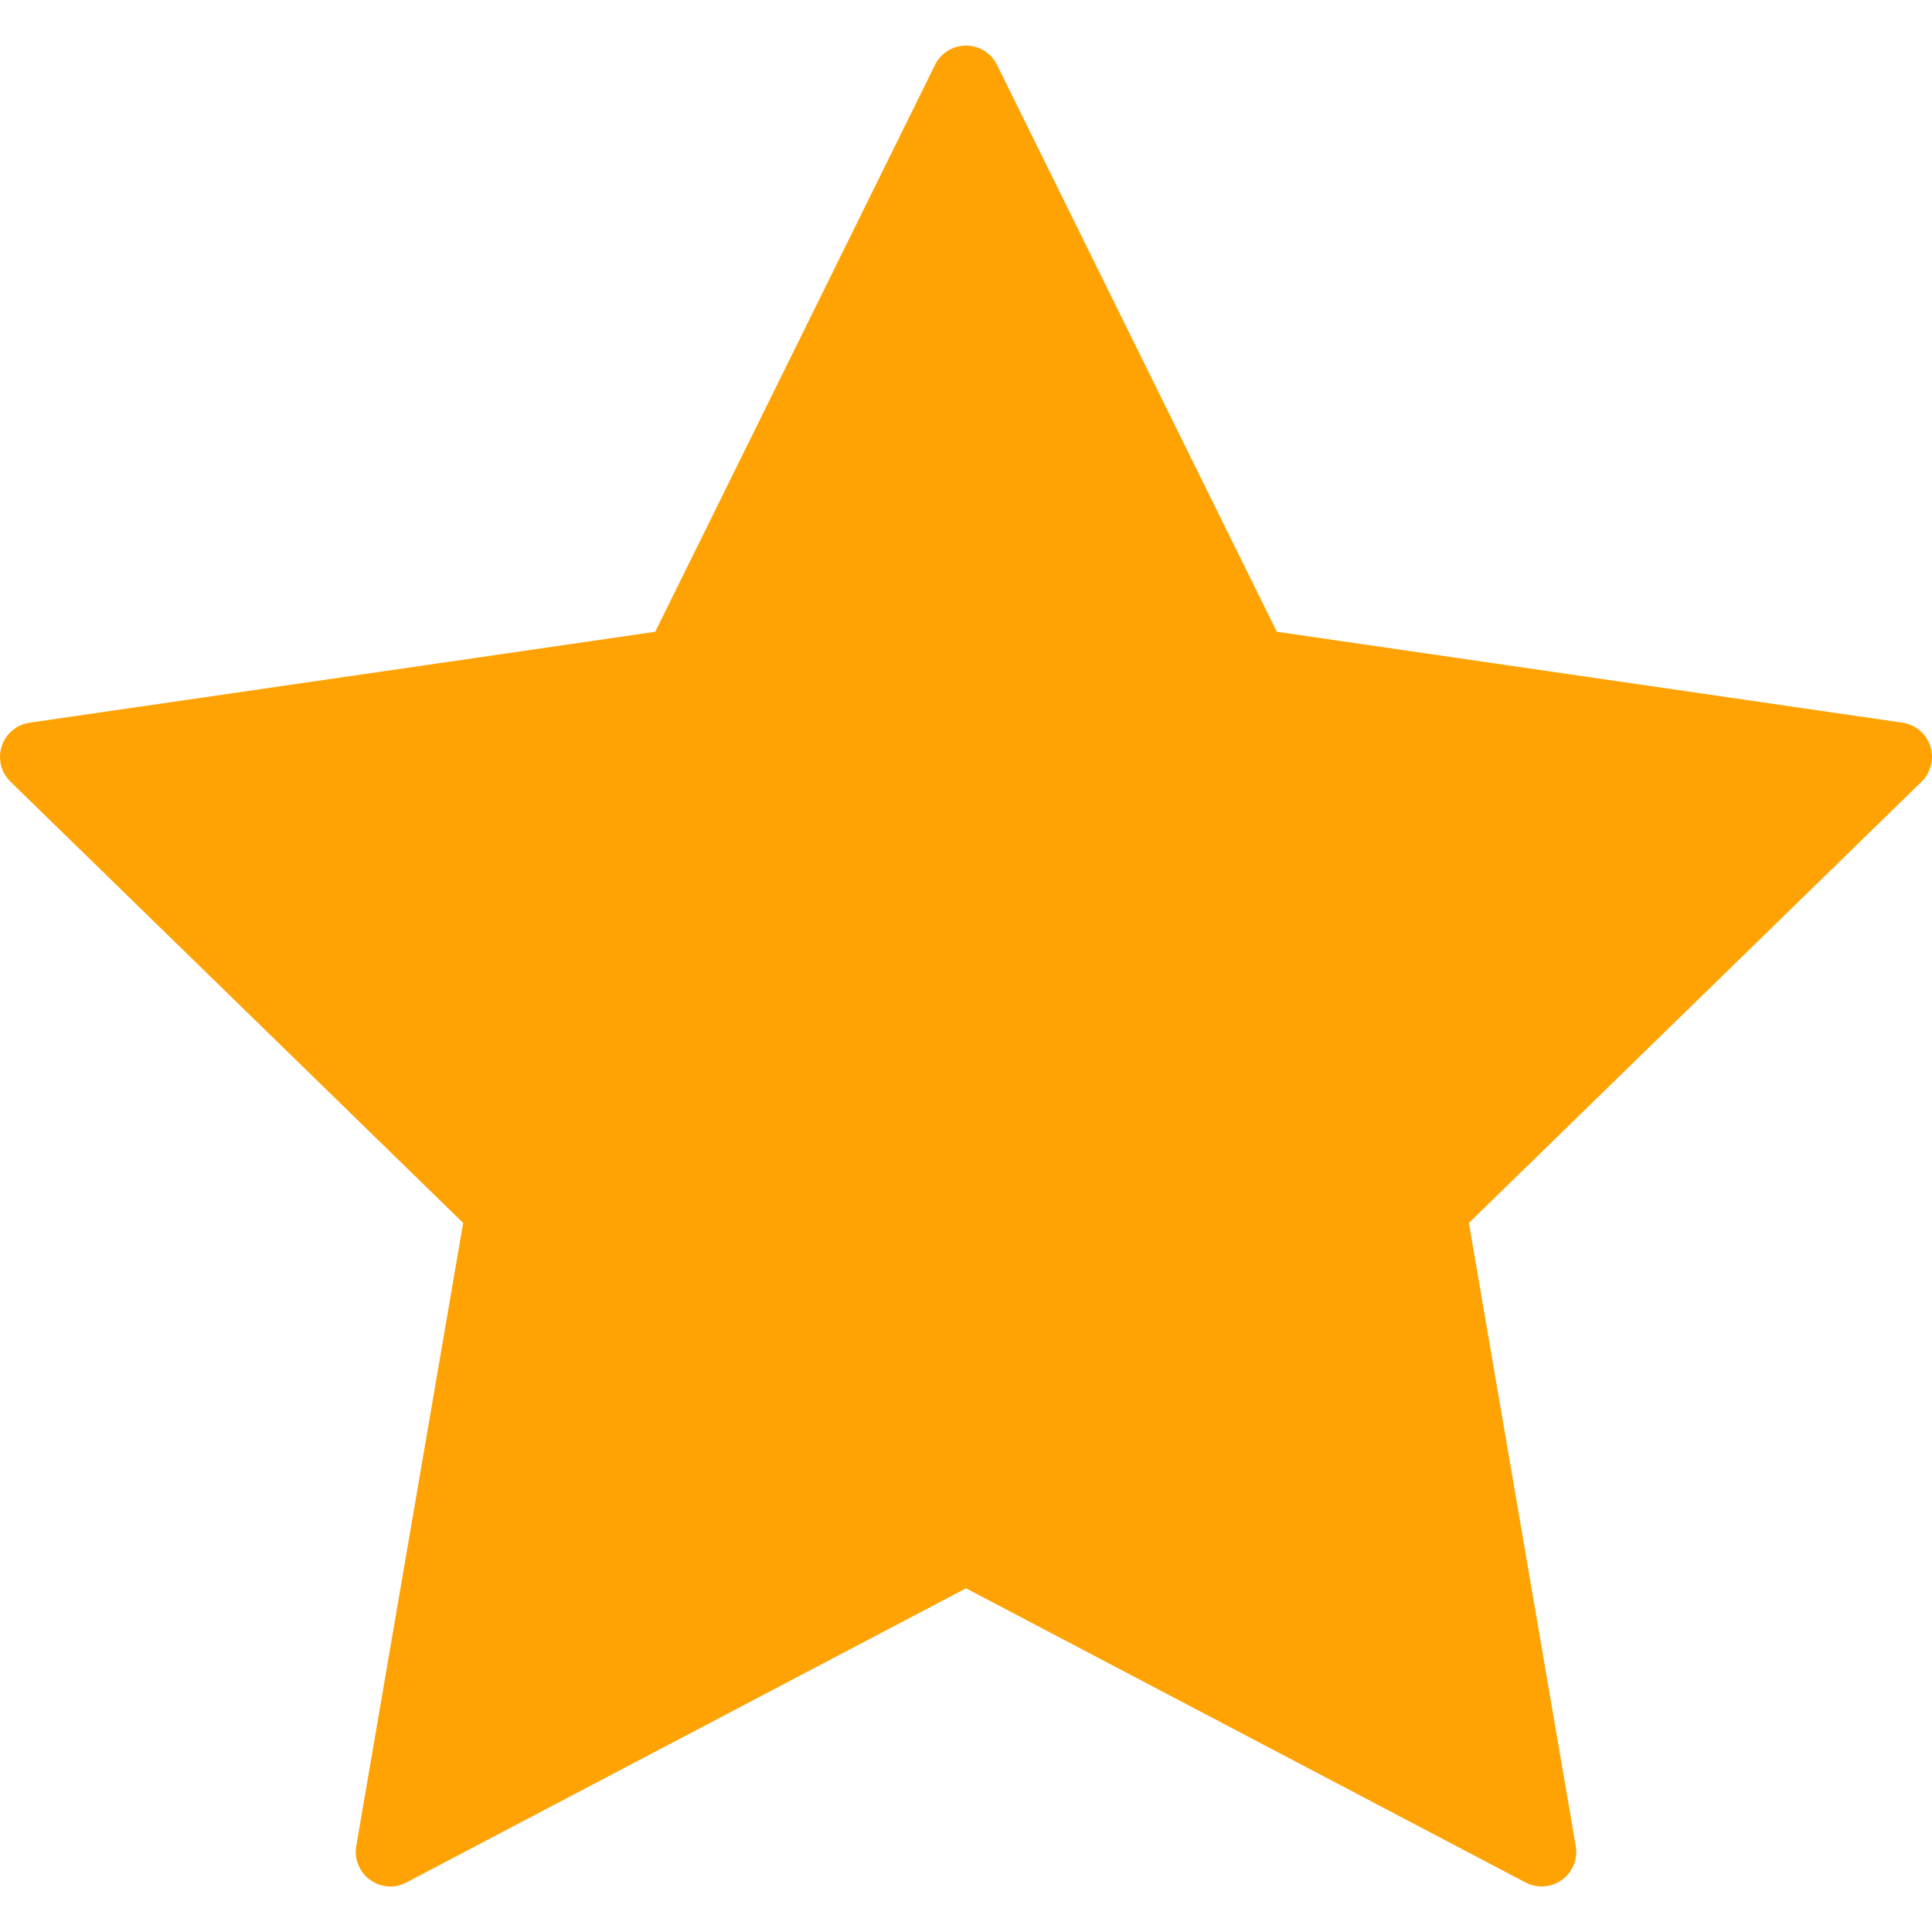
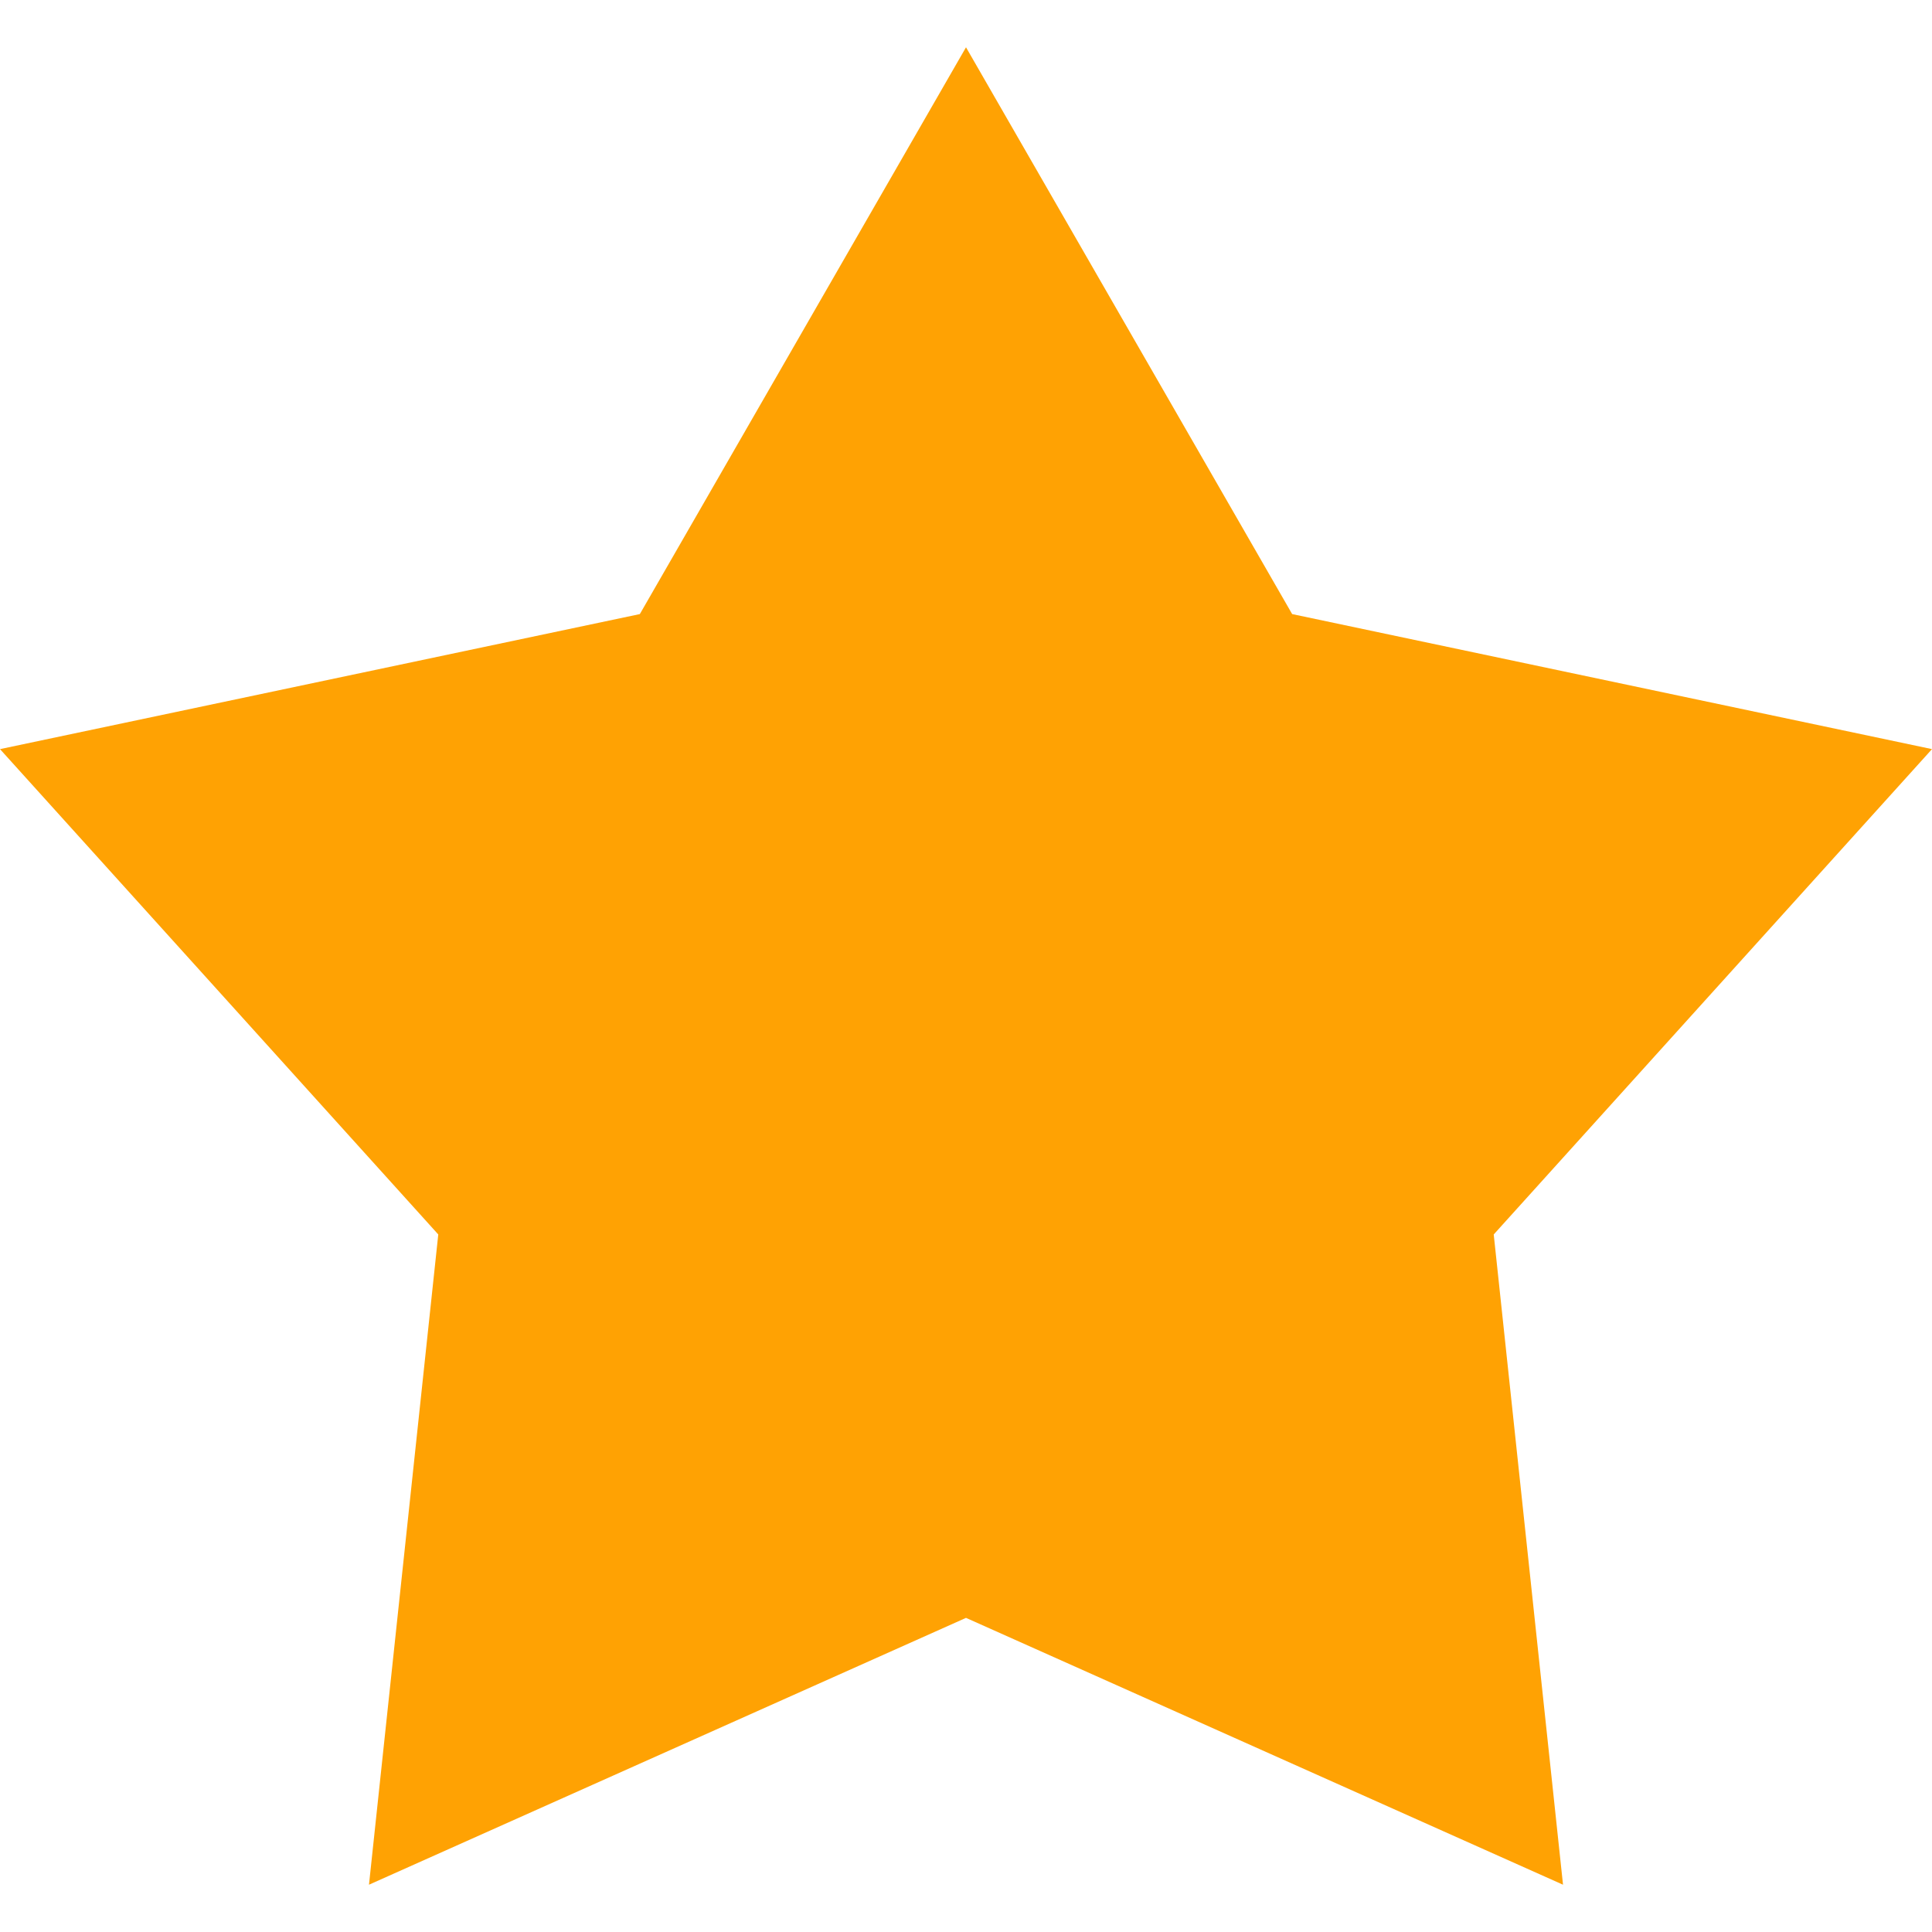
- <svg xmlns="http://www.w3.org/2000/svg" version="1.1" id="Capa_1" x="0px" y="0px" viewBox="0 0 55.867 55.867" style="enable-background:new 0 0 55.867 55.867;" xml:space="preserve" width="512px" height="512px" class="">
+ <svg xmlns="http://www.w3.org/2000/svg" version="1.1" id="Layer_1" x="0px" y="0px" viewBox="0 0 482.207 482.207" style="enable-background:new 0 0 482.207 482.207;" xml:space="preserve" width="512px" height="512px" class="">
  <g>
-     <path d="M55.818,21.578c-0.118-0.362-0.431-0.626-0.808-0.681L36.92,18.268L28.83,1.876c-0.168-0.342-0.516-0.558-0.896-0.558  s-0.729,0.216-0.896,0.558l-8.091,16.393l-18.09,2.629c-0.377,0.055-0.689,0.318-0.808,0.681c-0.117,0.361-0.02,0.759,0.253,1.024  l13.091,12.76l-3.091,18.018c-0.064,0.375,0.09,0.754,0.397,0.978c0.309,0.226,0.718,0.255,1.053,0.076l16.182-8.506l16.18,8.506  c0.146,0.077,0.307,0.115,0.466,0.115c0.207,0,0.413-0.064,0.588-0.191c0.308-0.224,0.462-0.603,0.397-0.978l-3.09-18.017  l13.091-12.761C55.838,22.336,55.936,21.939,55.818,21.578z" data-original="#000000" class="active-path" data-old_color="#000000" fill="#FFA203" />
+     <polygon points="482.207,186.973 322.508,153.269 241.104,11.803 159.699,153.269 0,186.973 109.388,308.108 92.094,470.404   241.104,403.803 390.113,470.404 372.818,308.108 " data-original="#000000" class="active-path" data-old_color="#000000" fill="#FFA203" />
  </g>
</svg>
